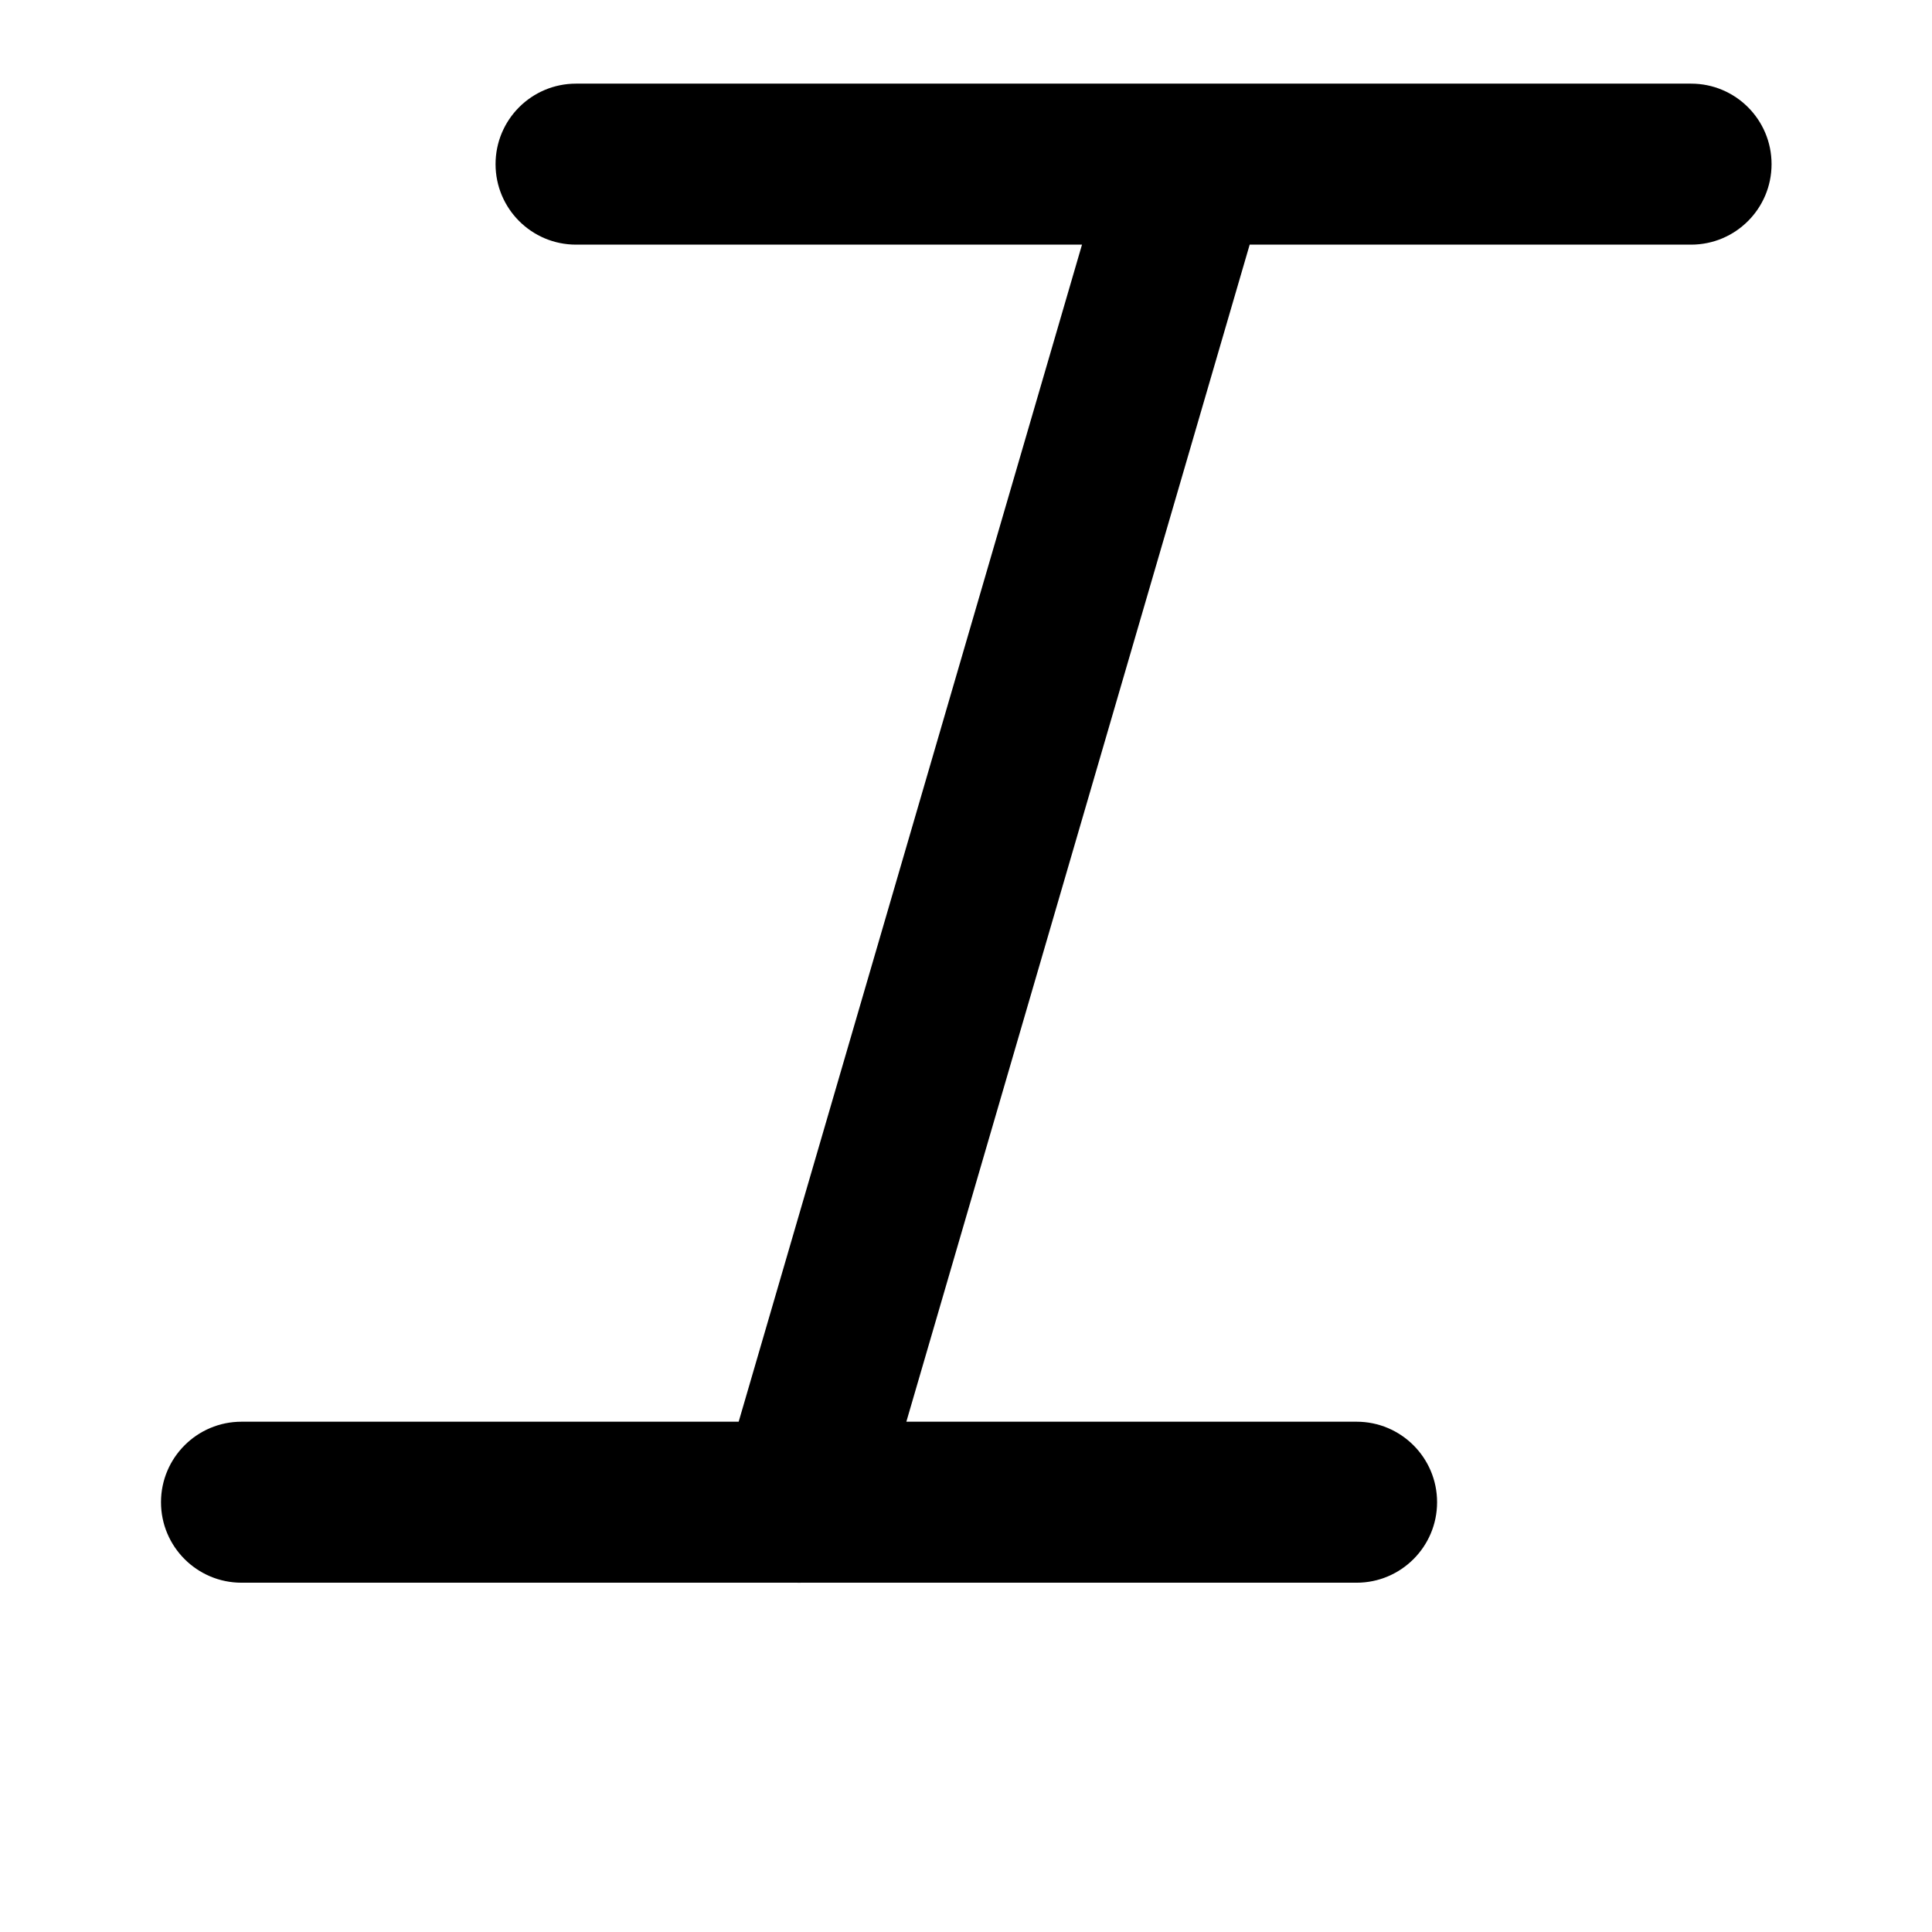
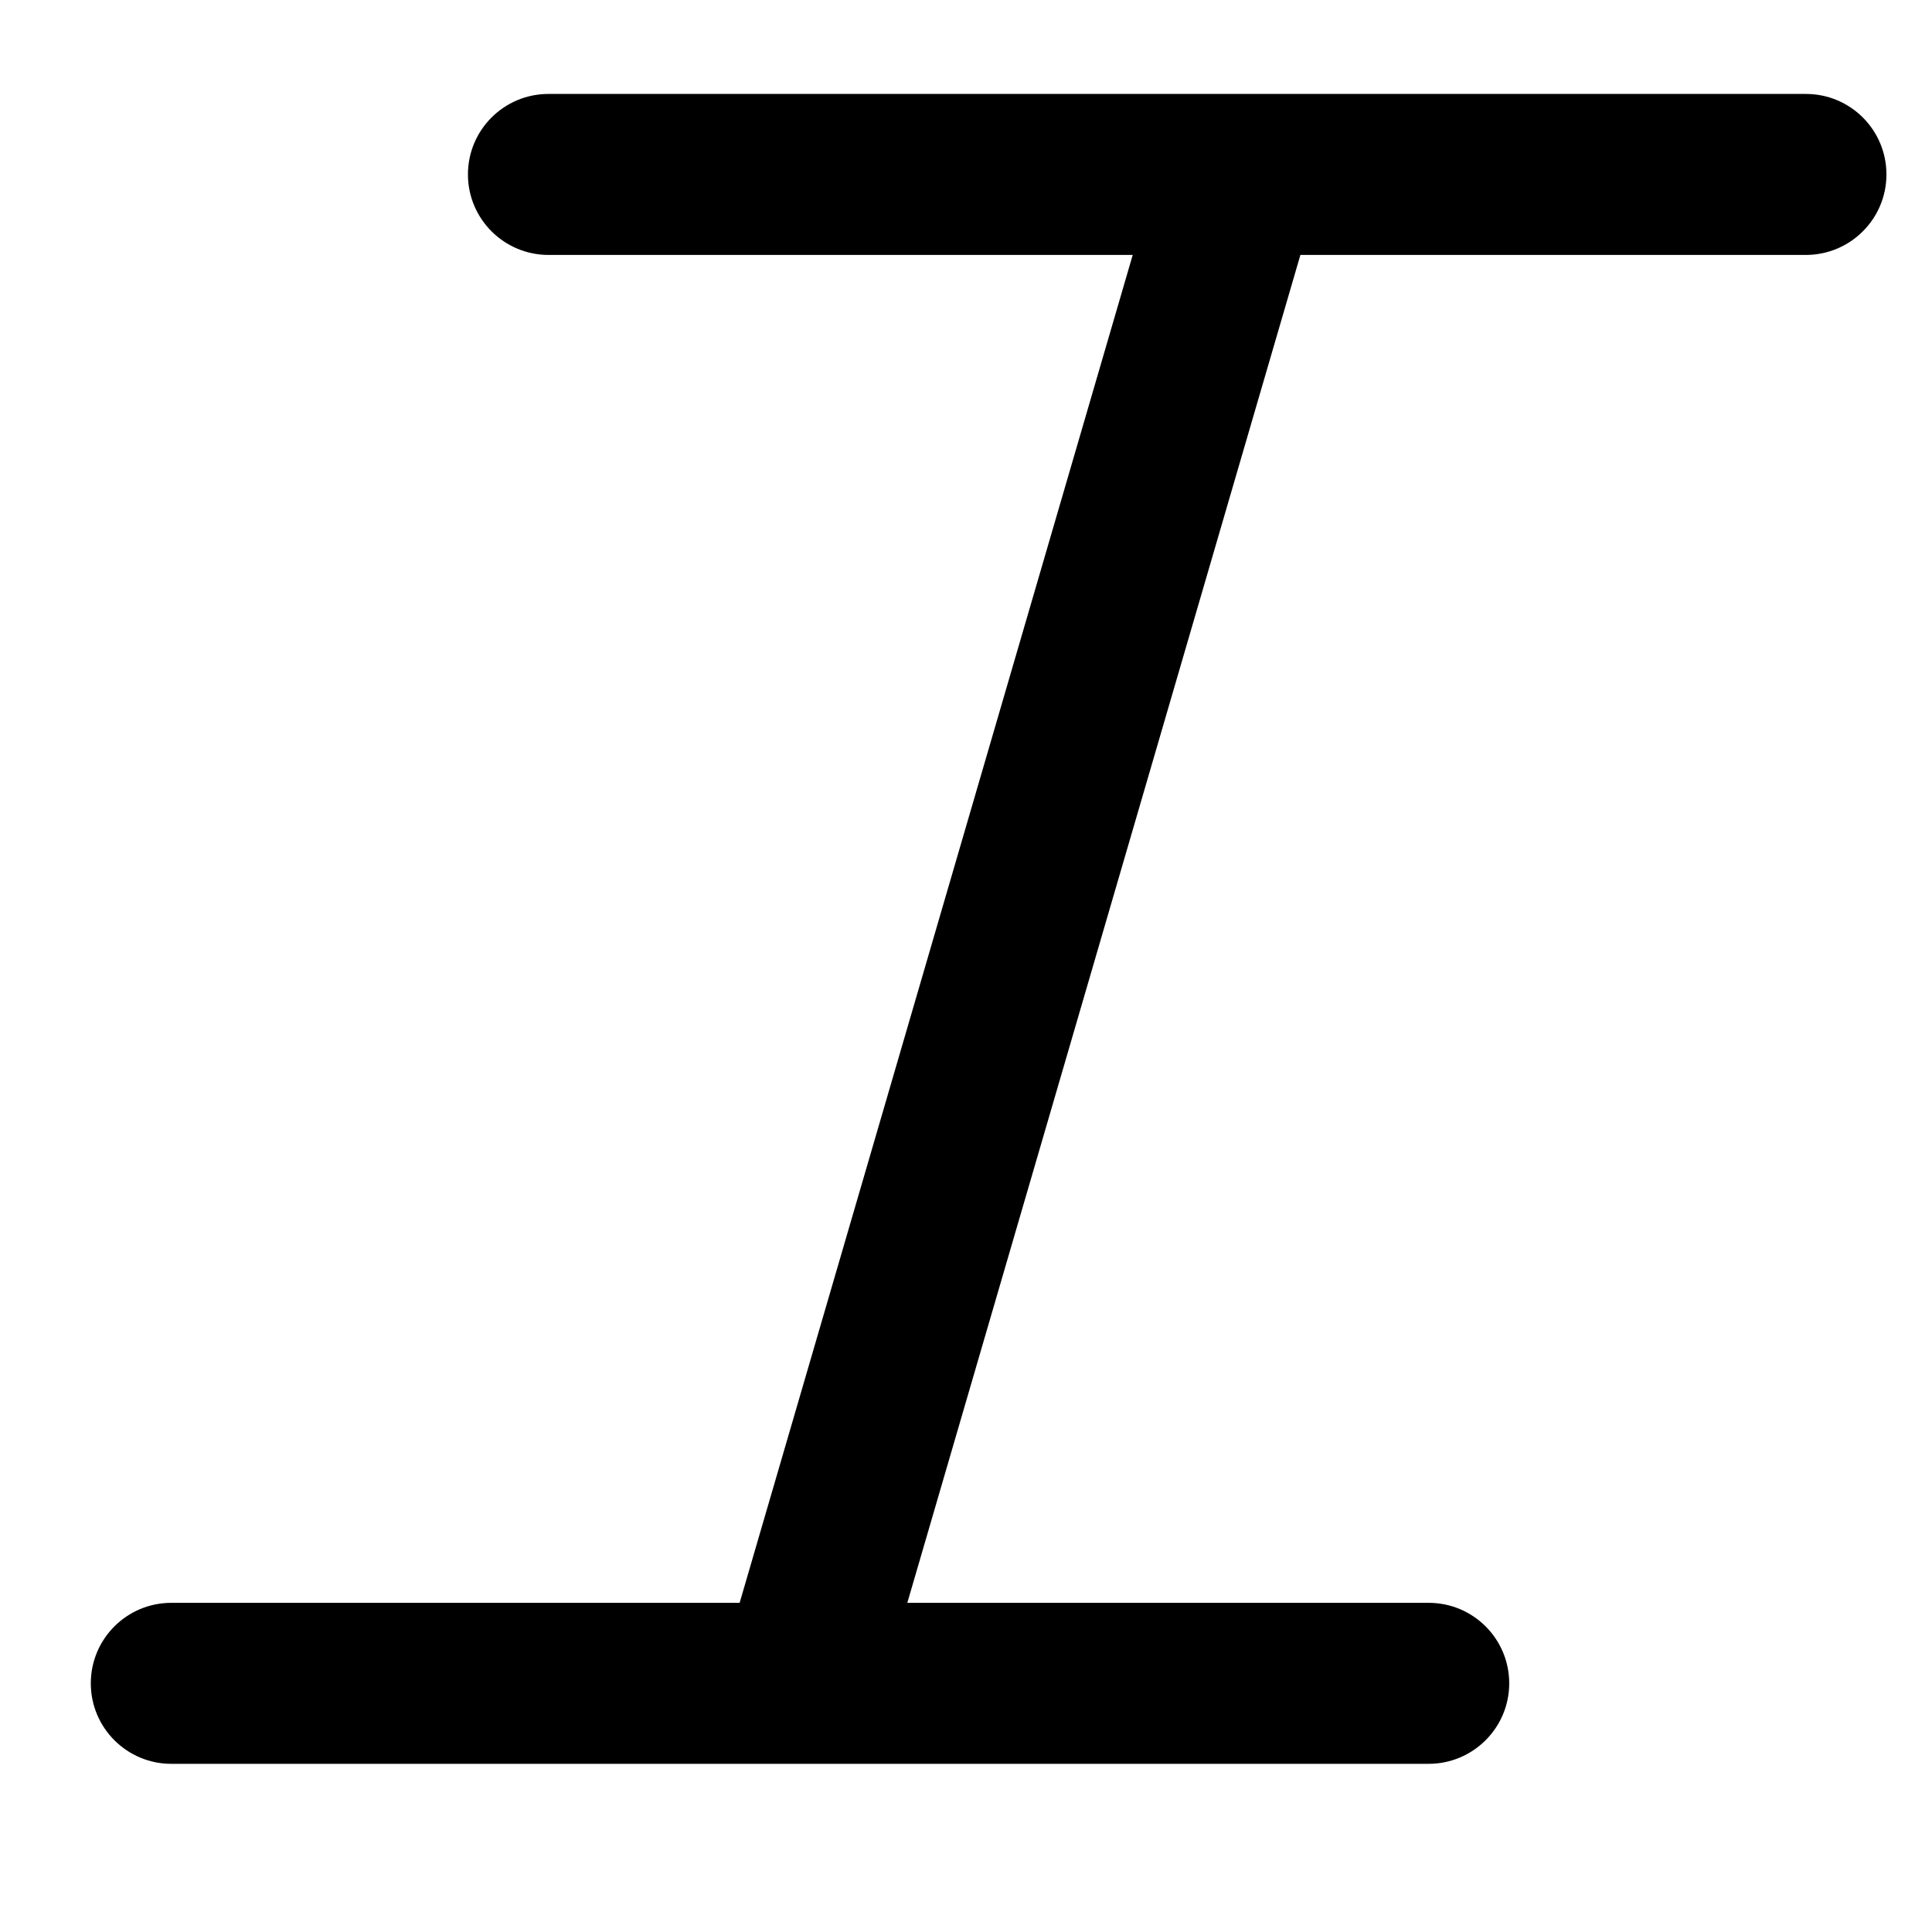
<svg xmlns="http://www.w3.org/2000/svg" width="24" height="24" viewBox="0 0 24 24" fill="none">
-   <path d="M21.007 1.039H14.796C14.781 1.039 14.766 1.039 14.751 1.039H7.156C6.603 1.039 6.156 1.487 6.156 2.039C6.156 2.591 6.603 3.039 7.156 3.039H13.441L9.176 17.661H3C2.448 17.661 2 18.109 2 18.661C2 19.213 2.448 19.661 3 19.661H9.904C9.919 19.662 9.934 19.662 9.949 19.661H16.852C17.404 19.661 17.852 19.213 17.852 18.661C17.852 18.109 17.404 17.661 16.852 17.661H11.259L15.524 3.039H21.007C21.56 3.039 22.007 2.591 22.007 2.039C22.007 1.487 21.56 1.039 21.007 1.039Z" fill="black" />
+   <path d="M22.434 1.167C22.986 1.167 23.434 1.614 23.434 2.167C23.434 2.719 22.986 3.166 22.434 3.167H16.154L11.271 19.911H17.748C18.3 19.911 18.748 20.358 18.748 20.911C18.748 21.463 18.3 21.91 17.748 21.911H2.128C1.576 21.911 1.128 21.463 1.128 20.911C1.128 20.358 1.576 19.911 2.128 19.911H9.188L14.071 3.167H6.813C6.261 3.166 5.813 2.719 5.813 2.167C5.813 1.614 6.261 1.167 6.813 1.167H22.434Z" fill="black" />
</svg>
